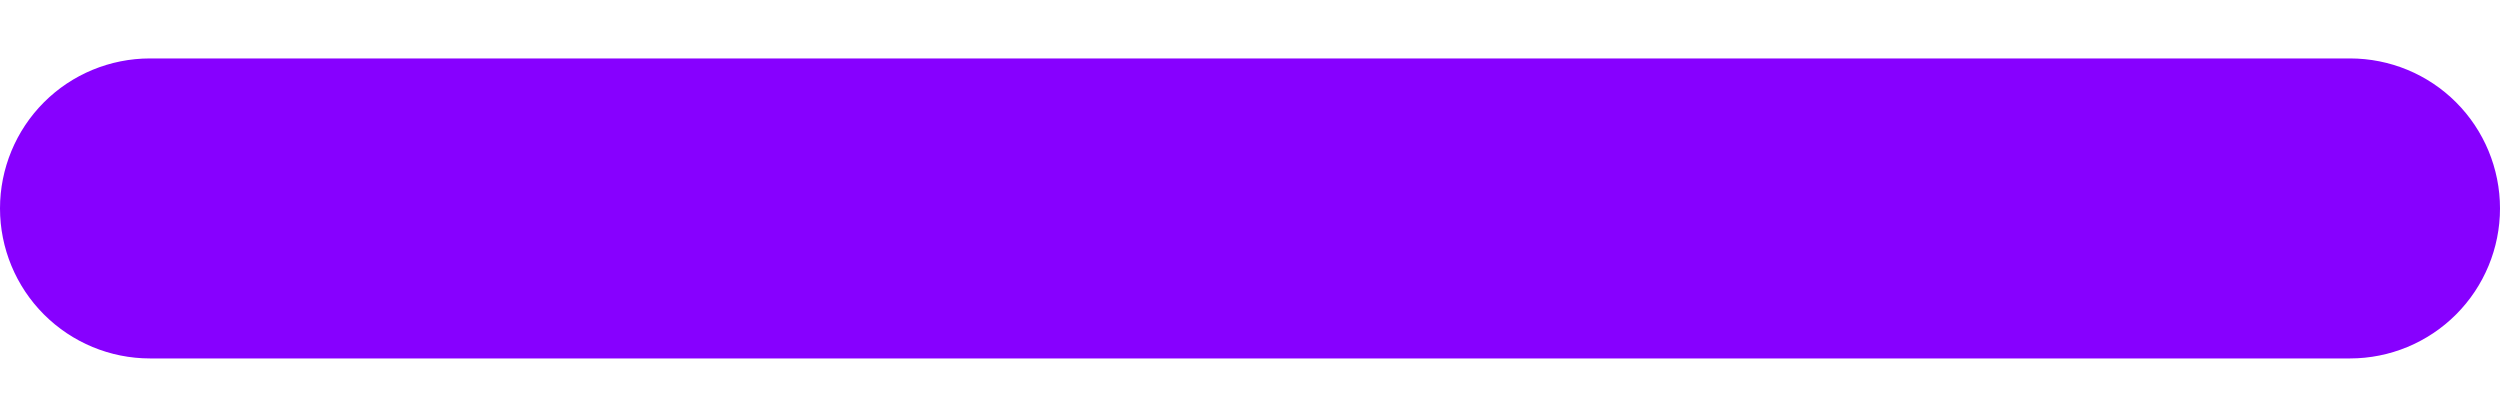
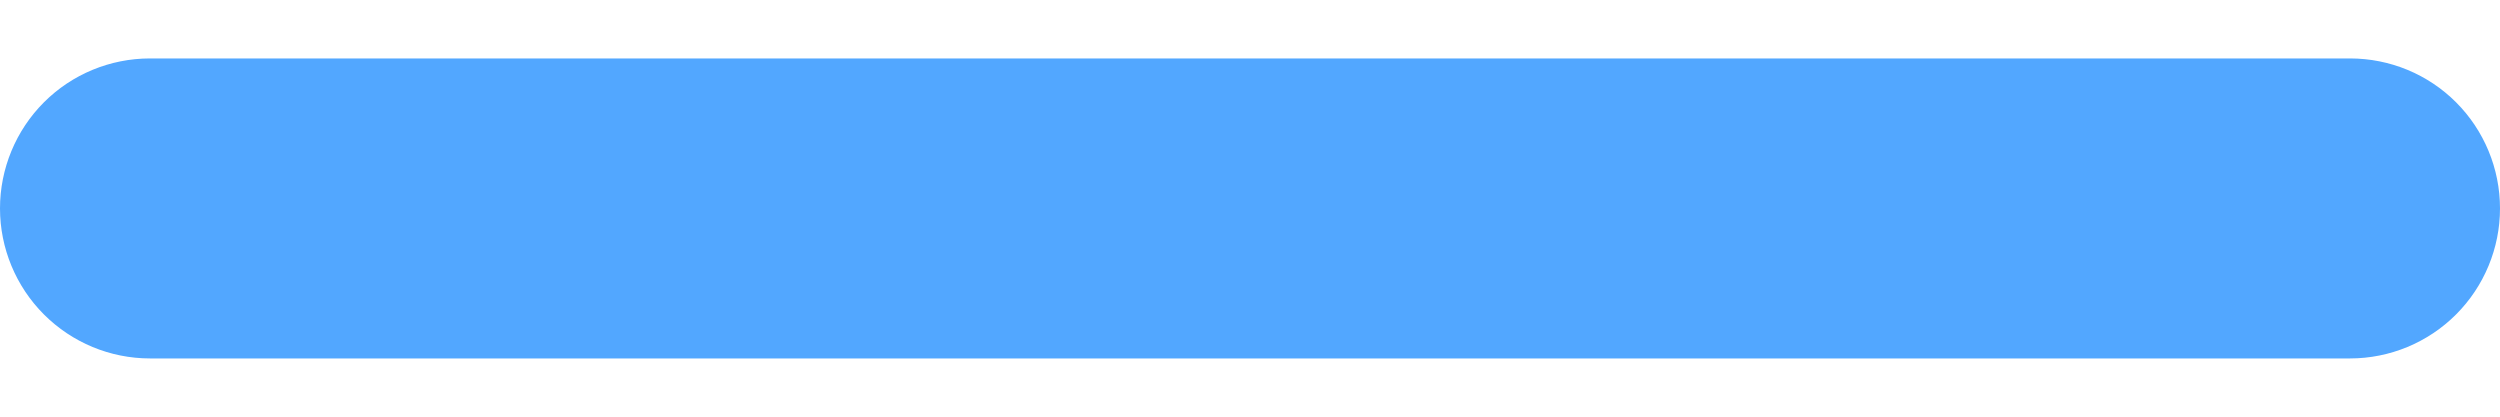
<svg xmlns="http://www.w3.org/2000/svg" width="24" height="4" viewBox="0 0 24 4" fill="none">
-   <path d="M24 2.001C24 2.382 23.848 2.749 23.578 3.019C23.308 3.289 22.942 3.441 22.56 3.441H12H1.44C1.058 3.441 0.692 3.289 0.422 3.019C0.152 2.749 0 2.382 0 2.001C0 1.619 0.152 1.252 0.422 0.982C0.692 0.712 1.058 0.561 1.44 0.561H12H22.56C22.942 0.561 23.308 0.712 23.578 0.982C23.848 1.252 24 1.619 24 2.001Z" fill="#8700FF" />
+   <path d="M24 2.001C24 2.382 23.848 2.749 23.578 3.019C23.308 3.289 22.942 3.441 22.56 3.441H12H1.44C1.058 3.441 0.692 3.289 0.422 3.019C0.152 2.749 0 2.382 0 2.001C0 1.619 0.152 1.252 0.422 0.982C0.692 0.712 1.058 0.561 1.44 0.561H12H22.56C22.942 0.561 23.308 0.712 23.578 0.982C23.848 1.252 24 1.619 24 2.001Z" fill="#52A7FF" />
</svg>
